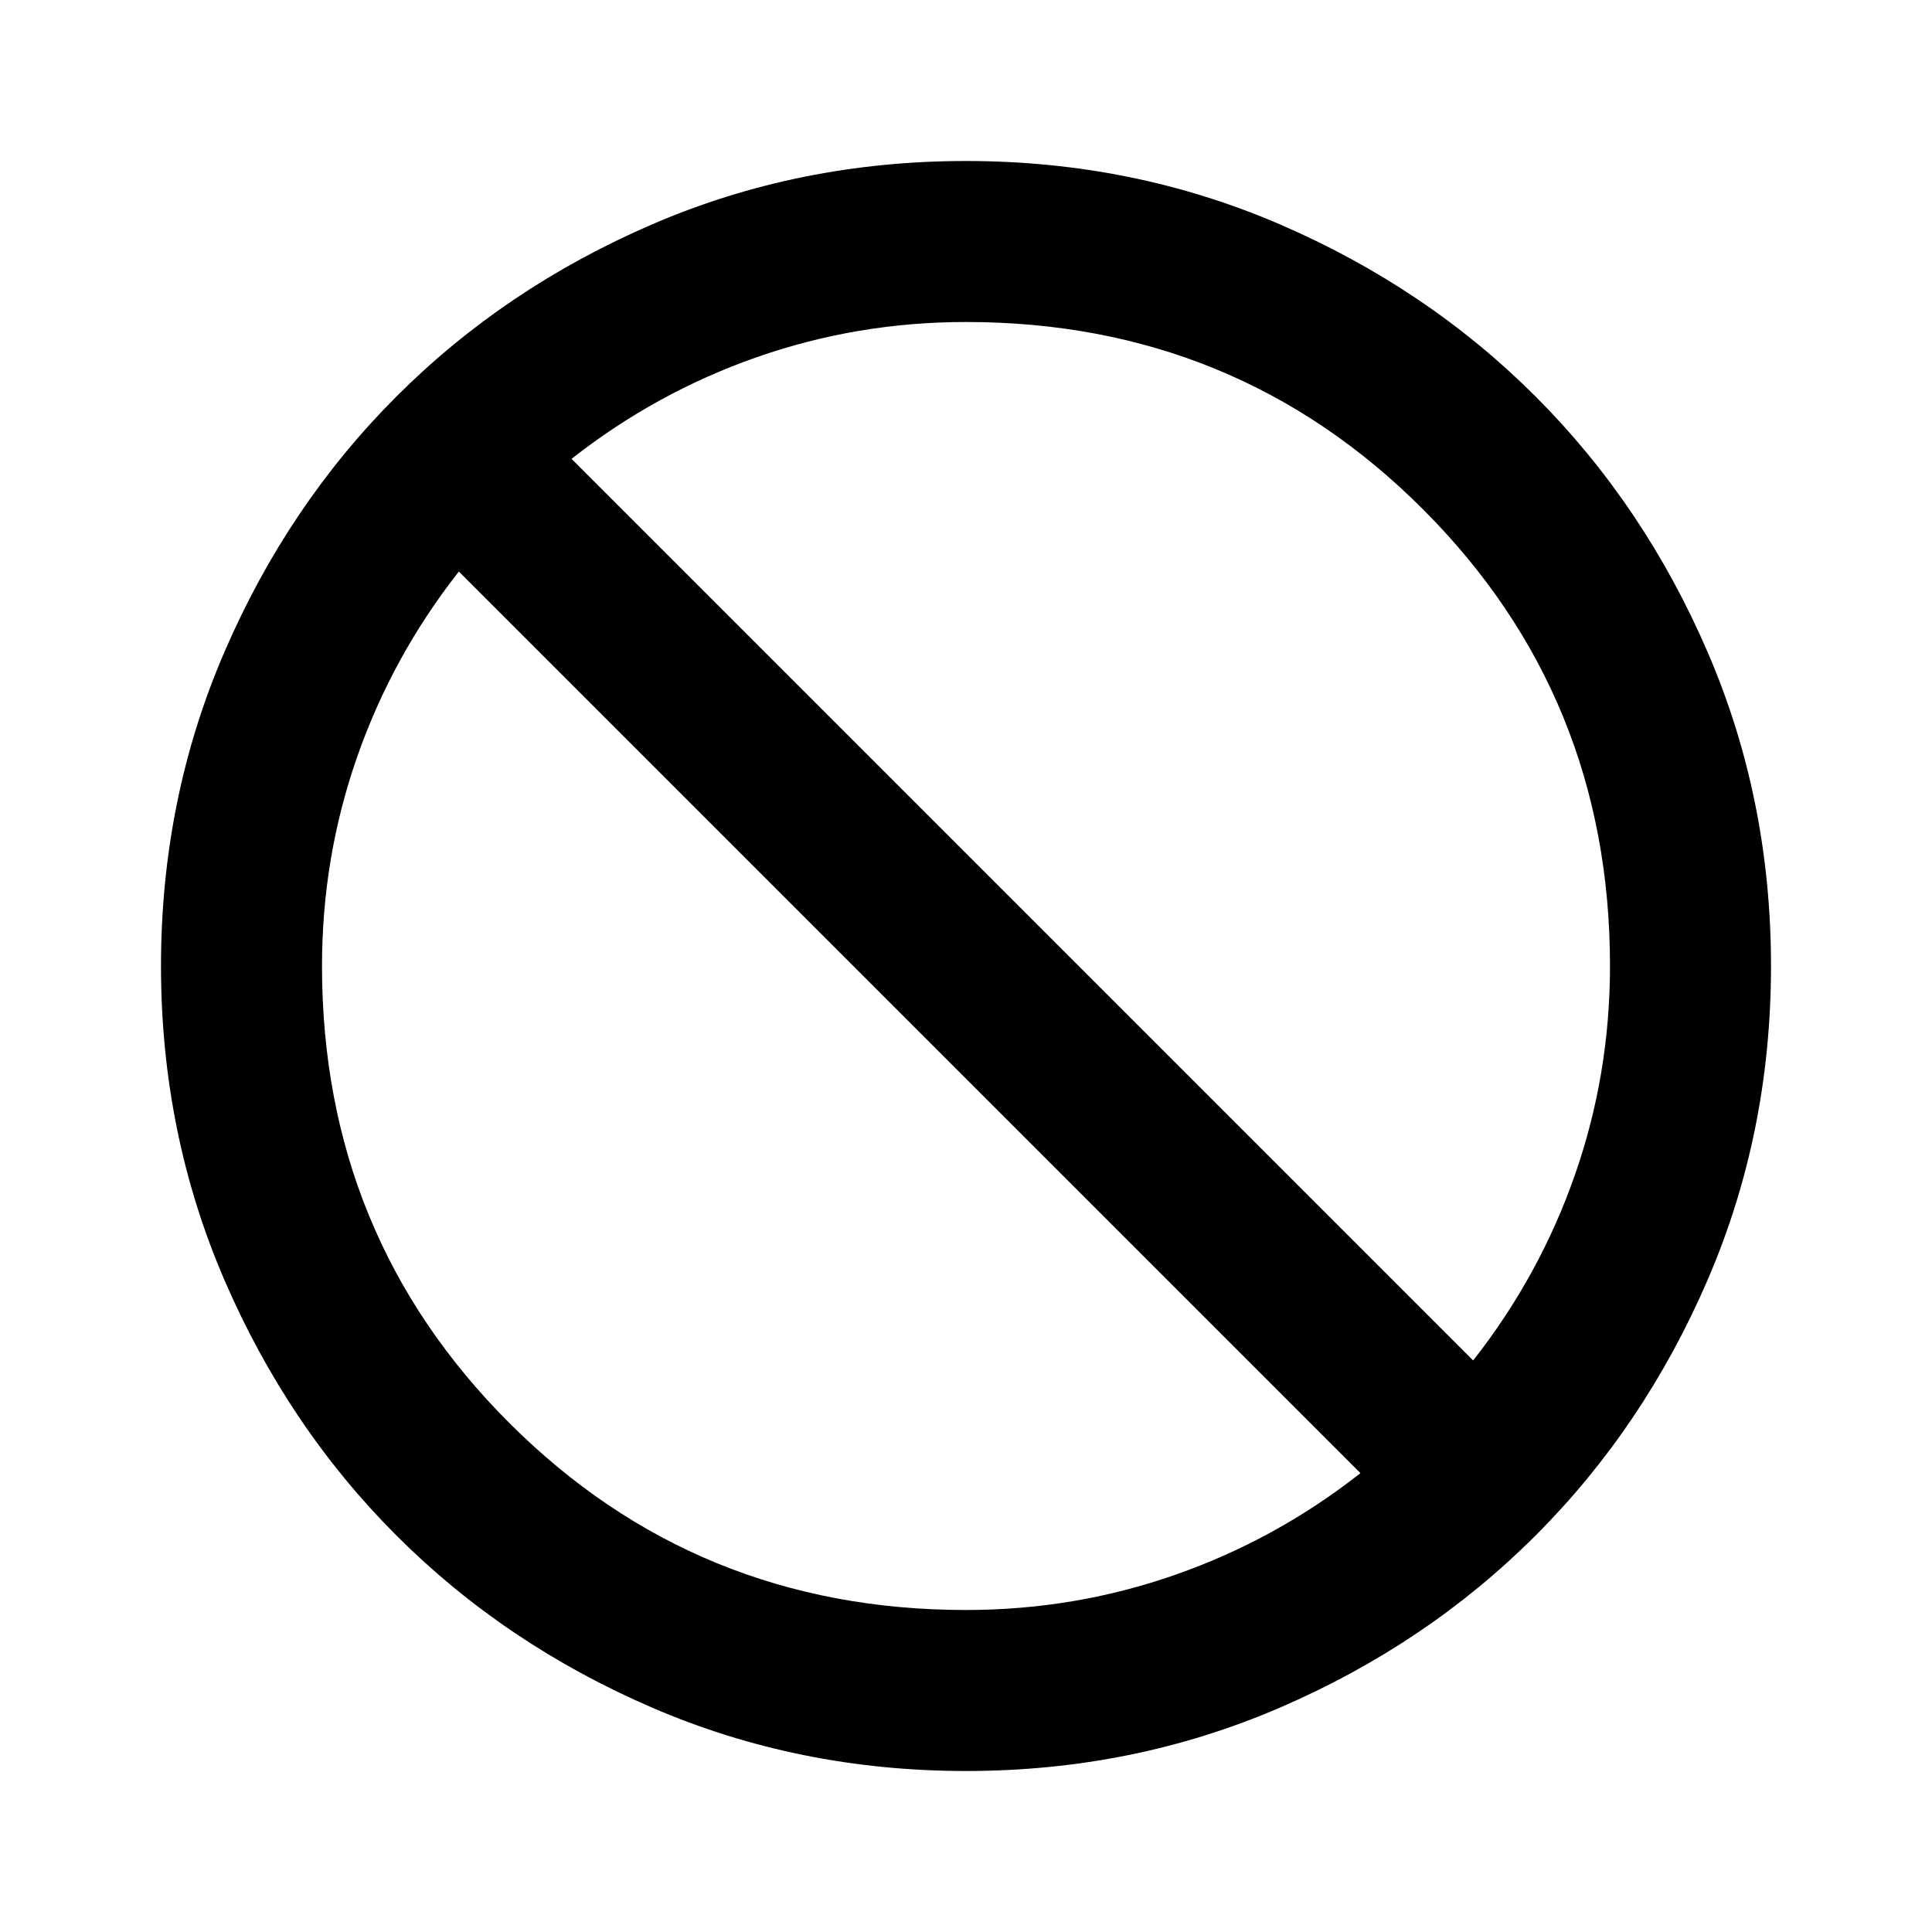
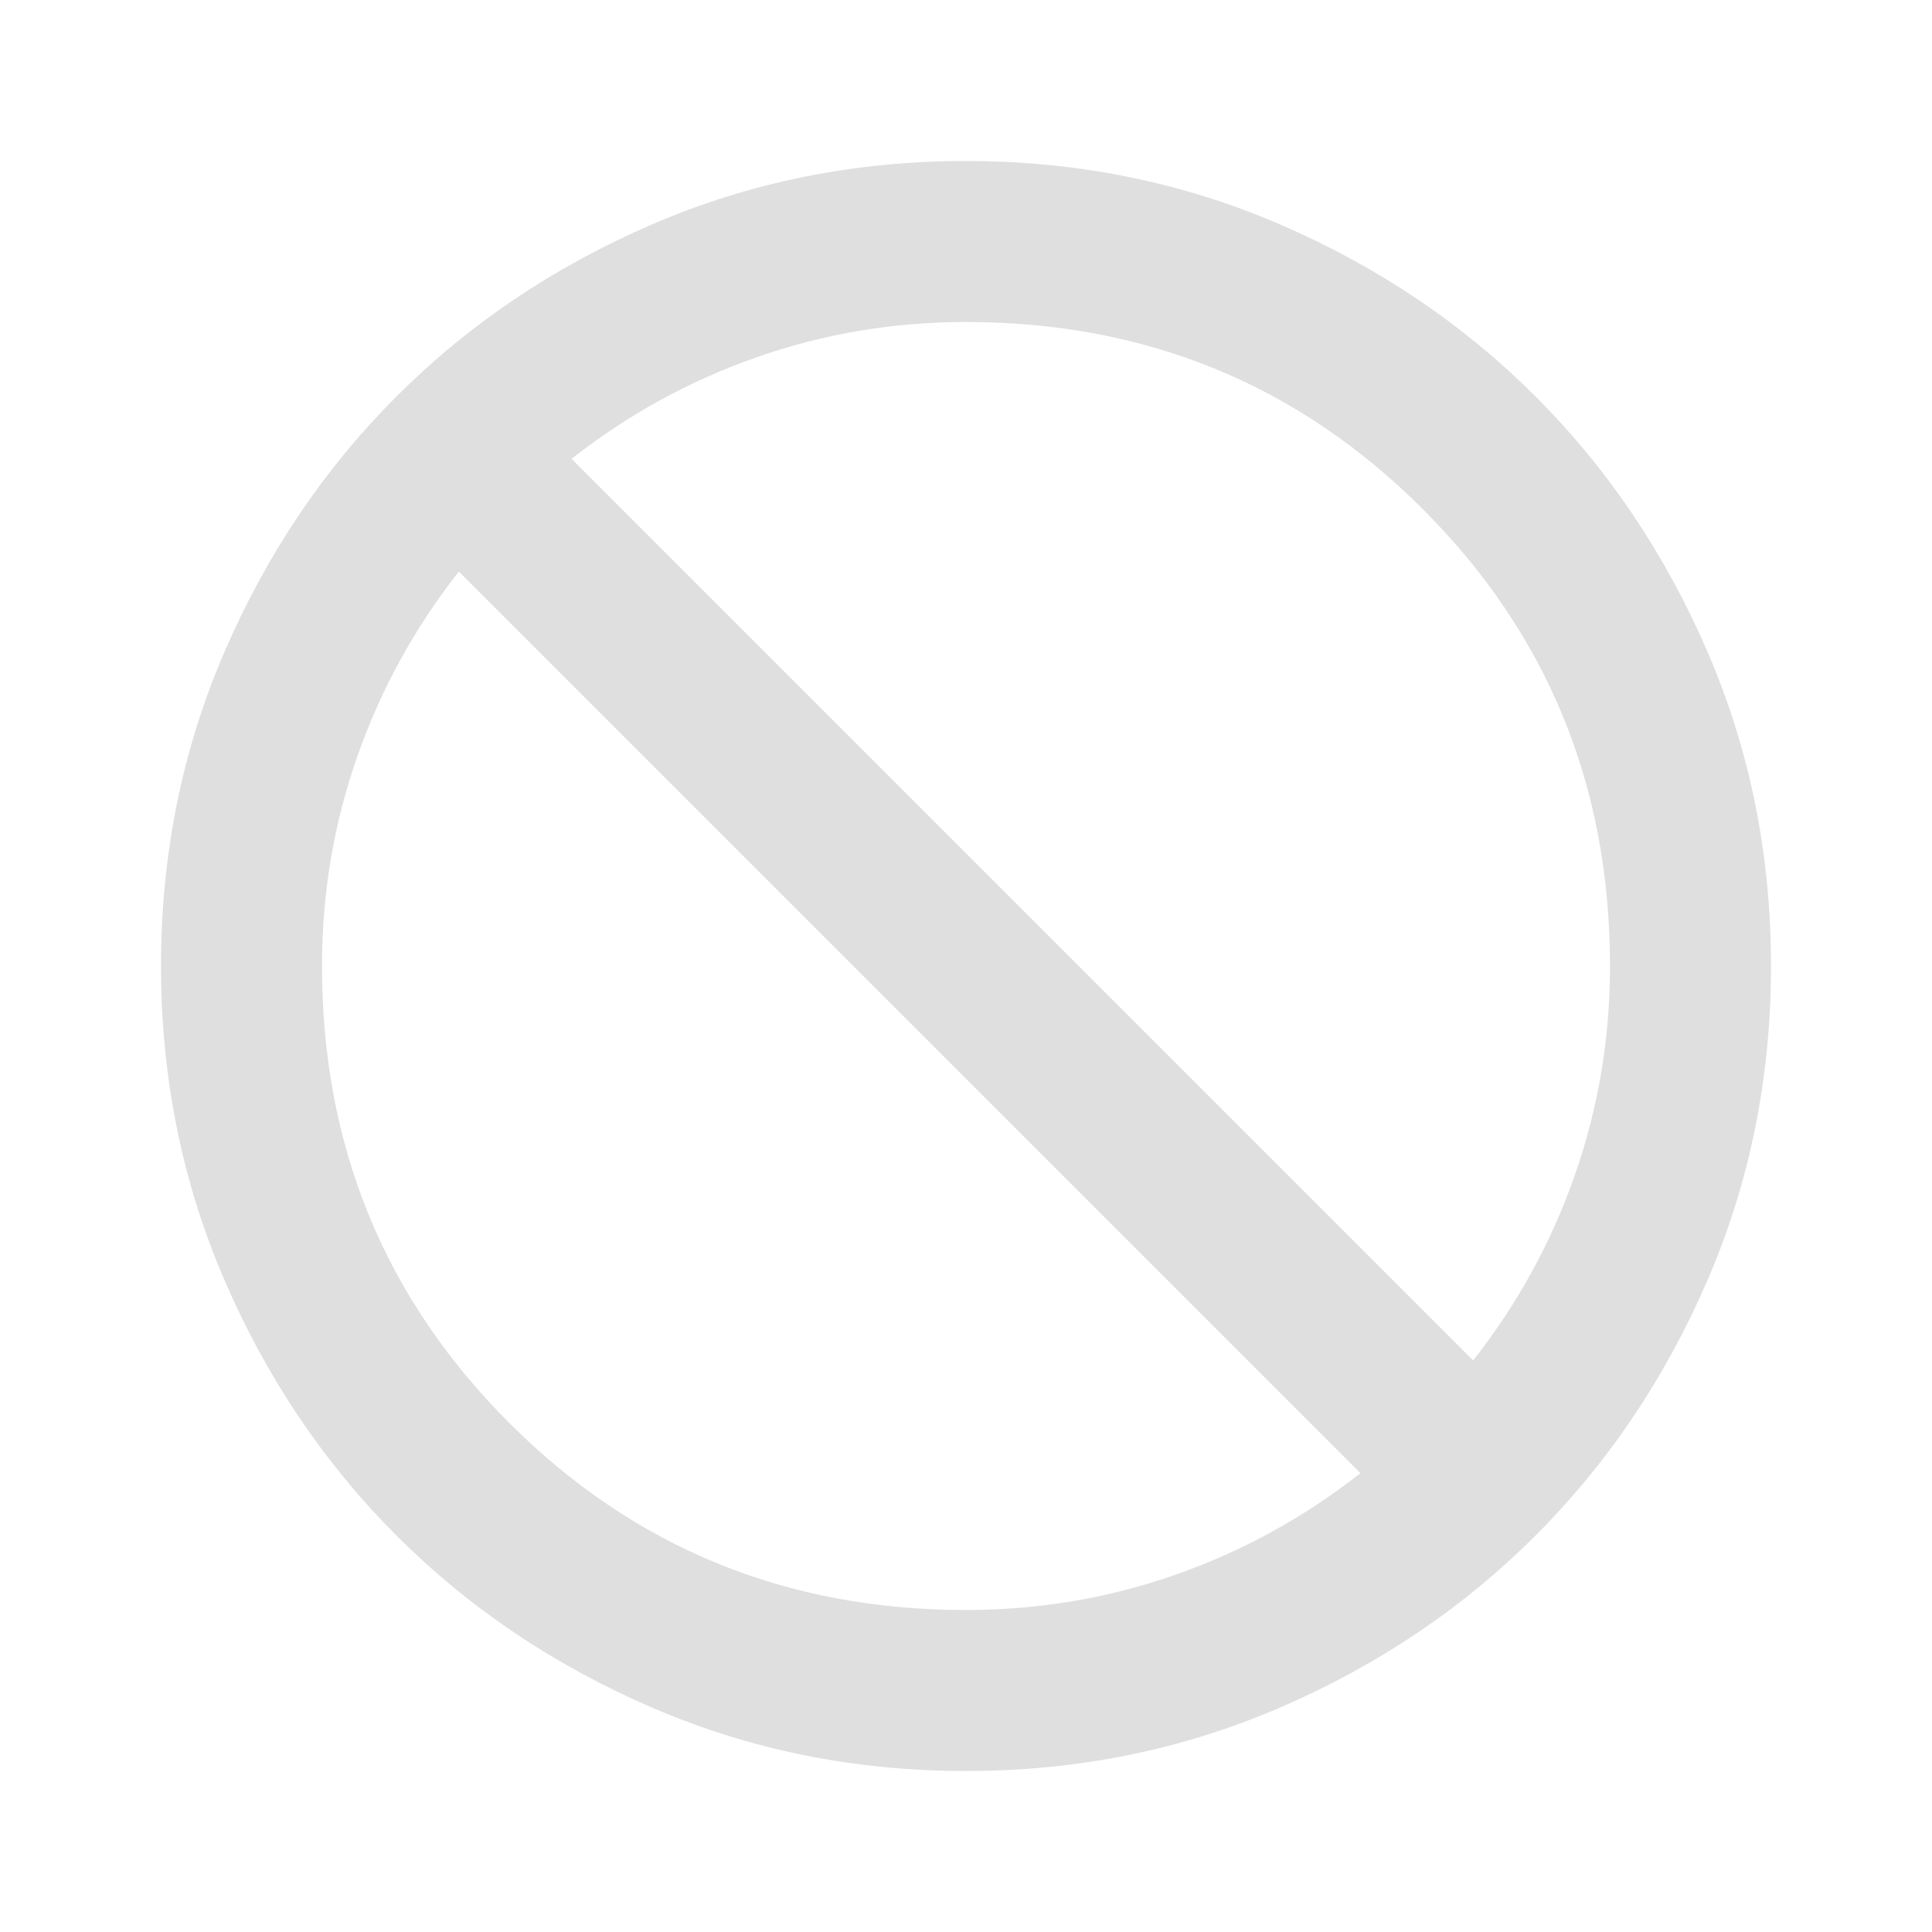
- <svg xmlns="http://www.w3.org/2000/svg" height="24" viewBox="0 -960 960 960" width="24">
+ <svg xmlns="http://www.w3.org/2000/svg" height="24" viewBox="0 -960 960 960" width="24" fill="#DFDFDF">
  <path d="M480-80q-83 0-156-31.5T197-197q-54-54-85.5-127T80-480q0-83 31.5-156T197-763q54-54 127-85.5T480-880q83 0 156 31.5T763-763q54 54 85.5 127T880-480q0 83-31.5 156T763-197q-54 54-127 85.5T480-80Zm0-80q54 0 104-17.5t92-50.5L228-676q-33 42-50.5 92T160-480q0 134 93 227t227 93Zm252-124q33-42 50.5-92T800-480q0-134-93-227t-227-93q-54 0-104 17.5T284-732l448 448Z" />
</svg>
